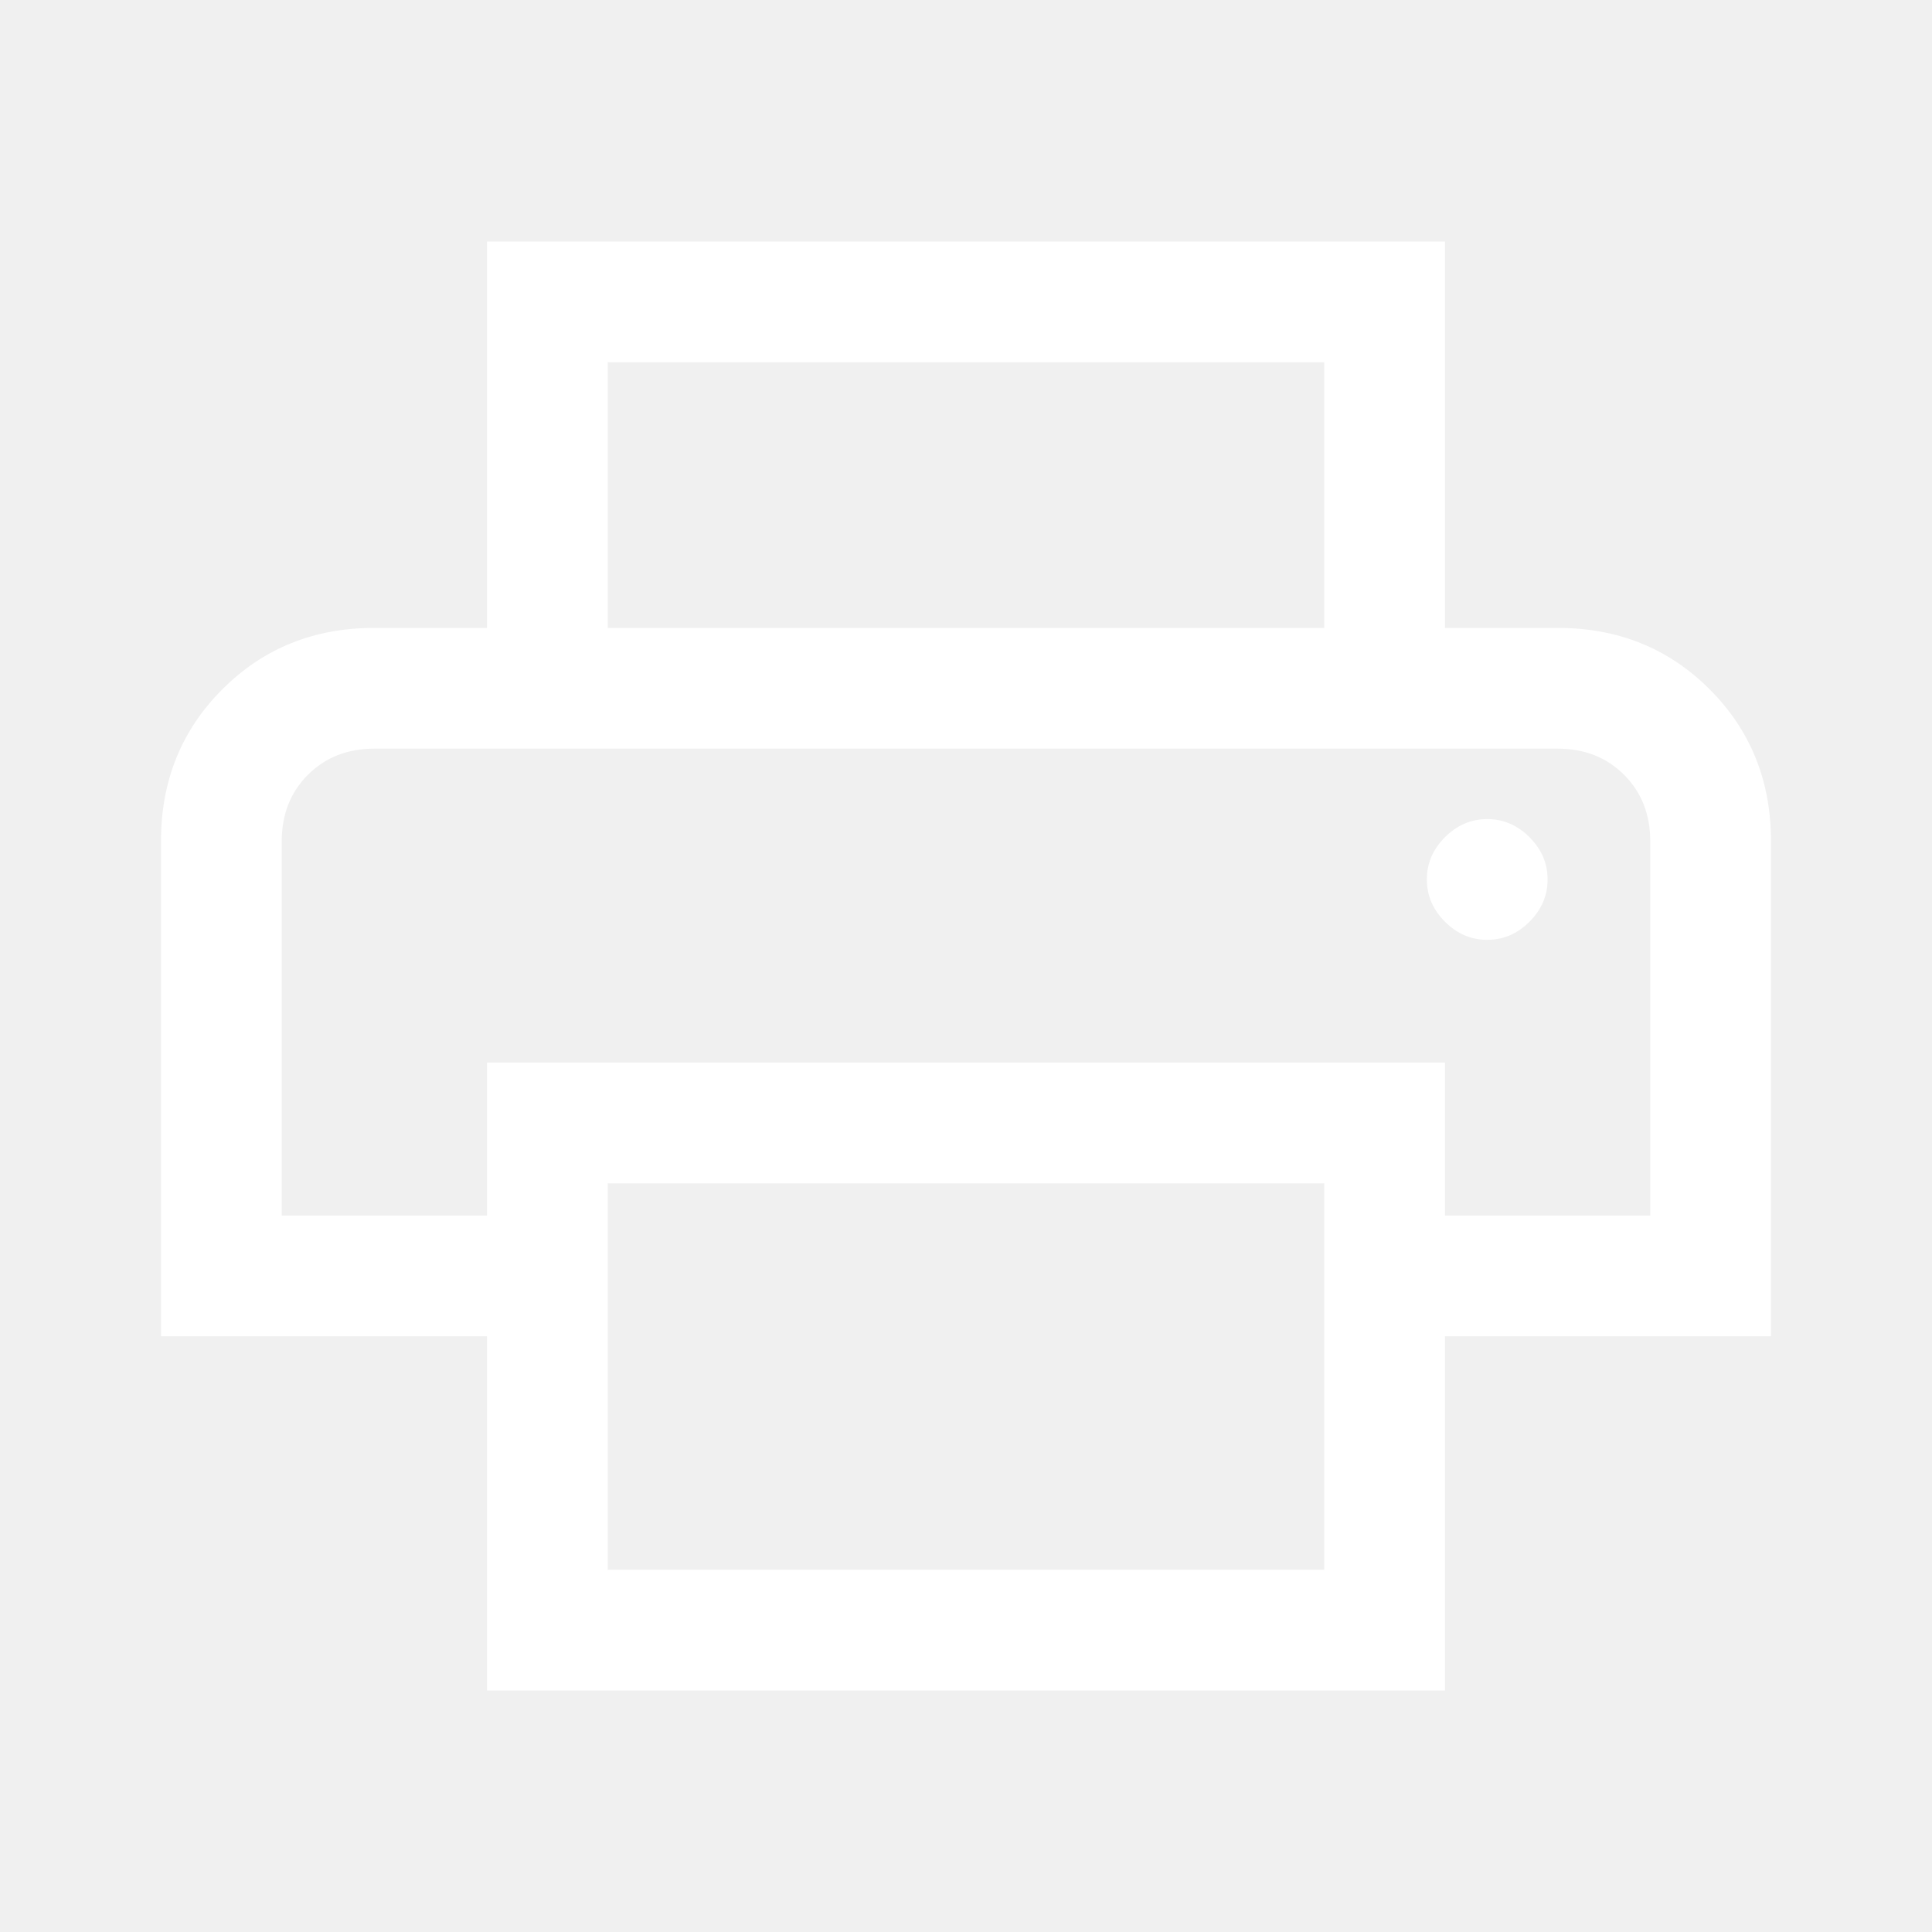
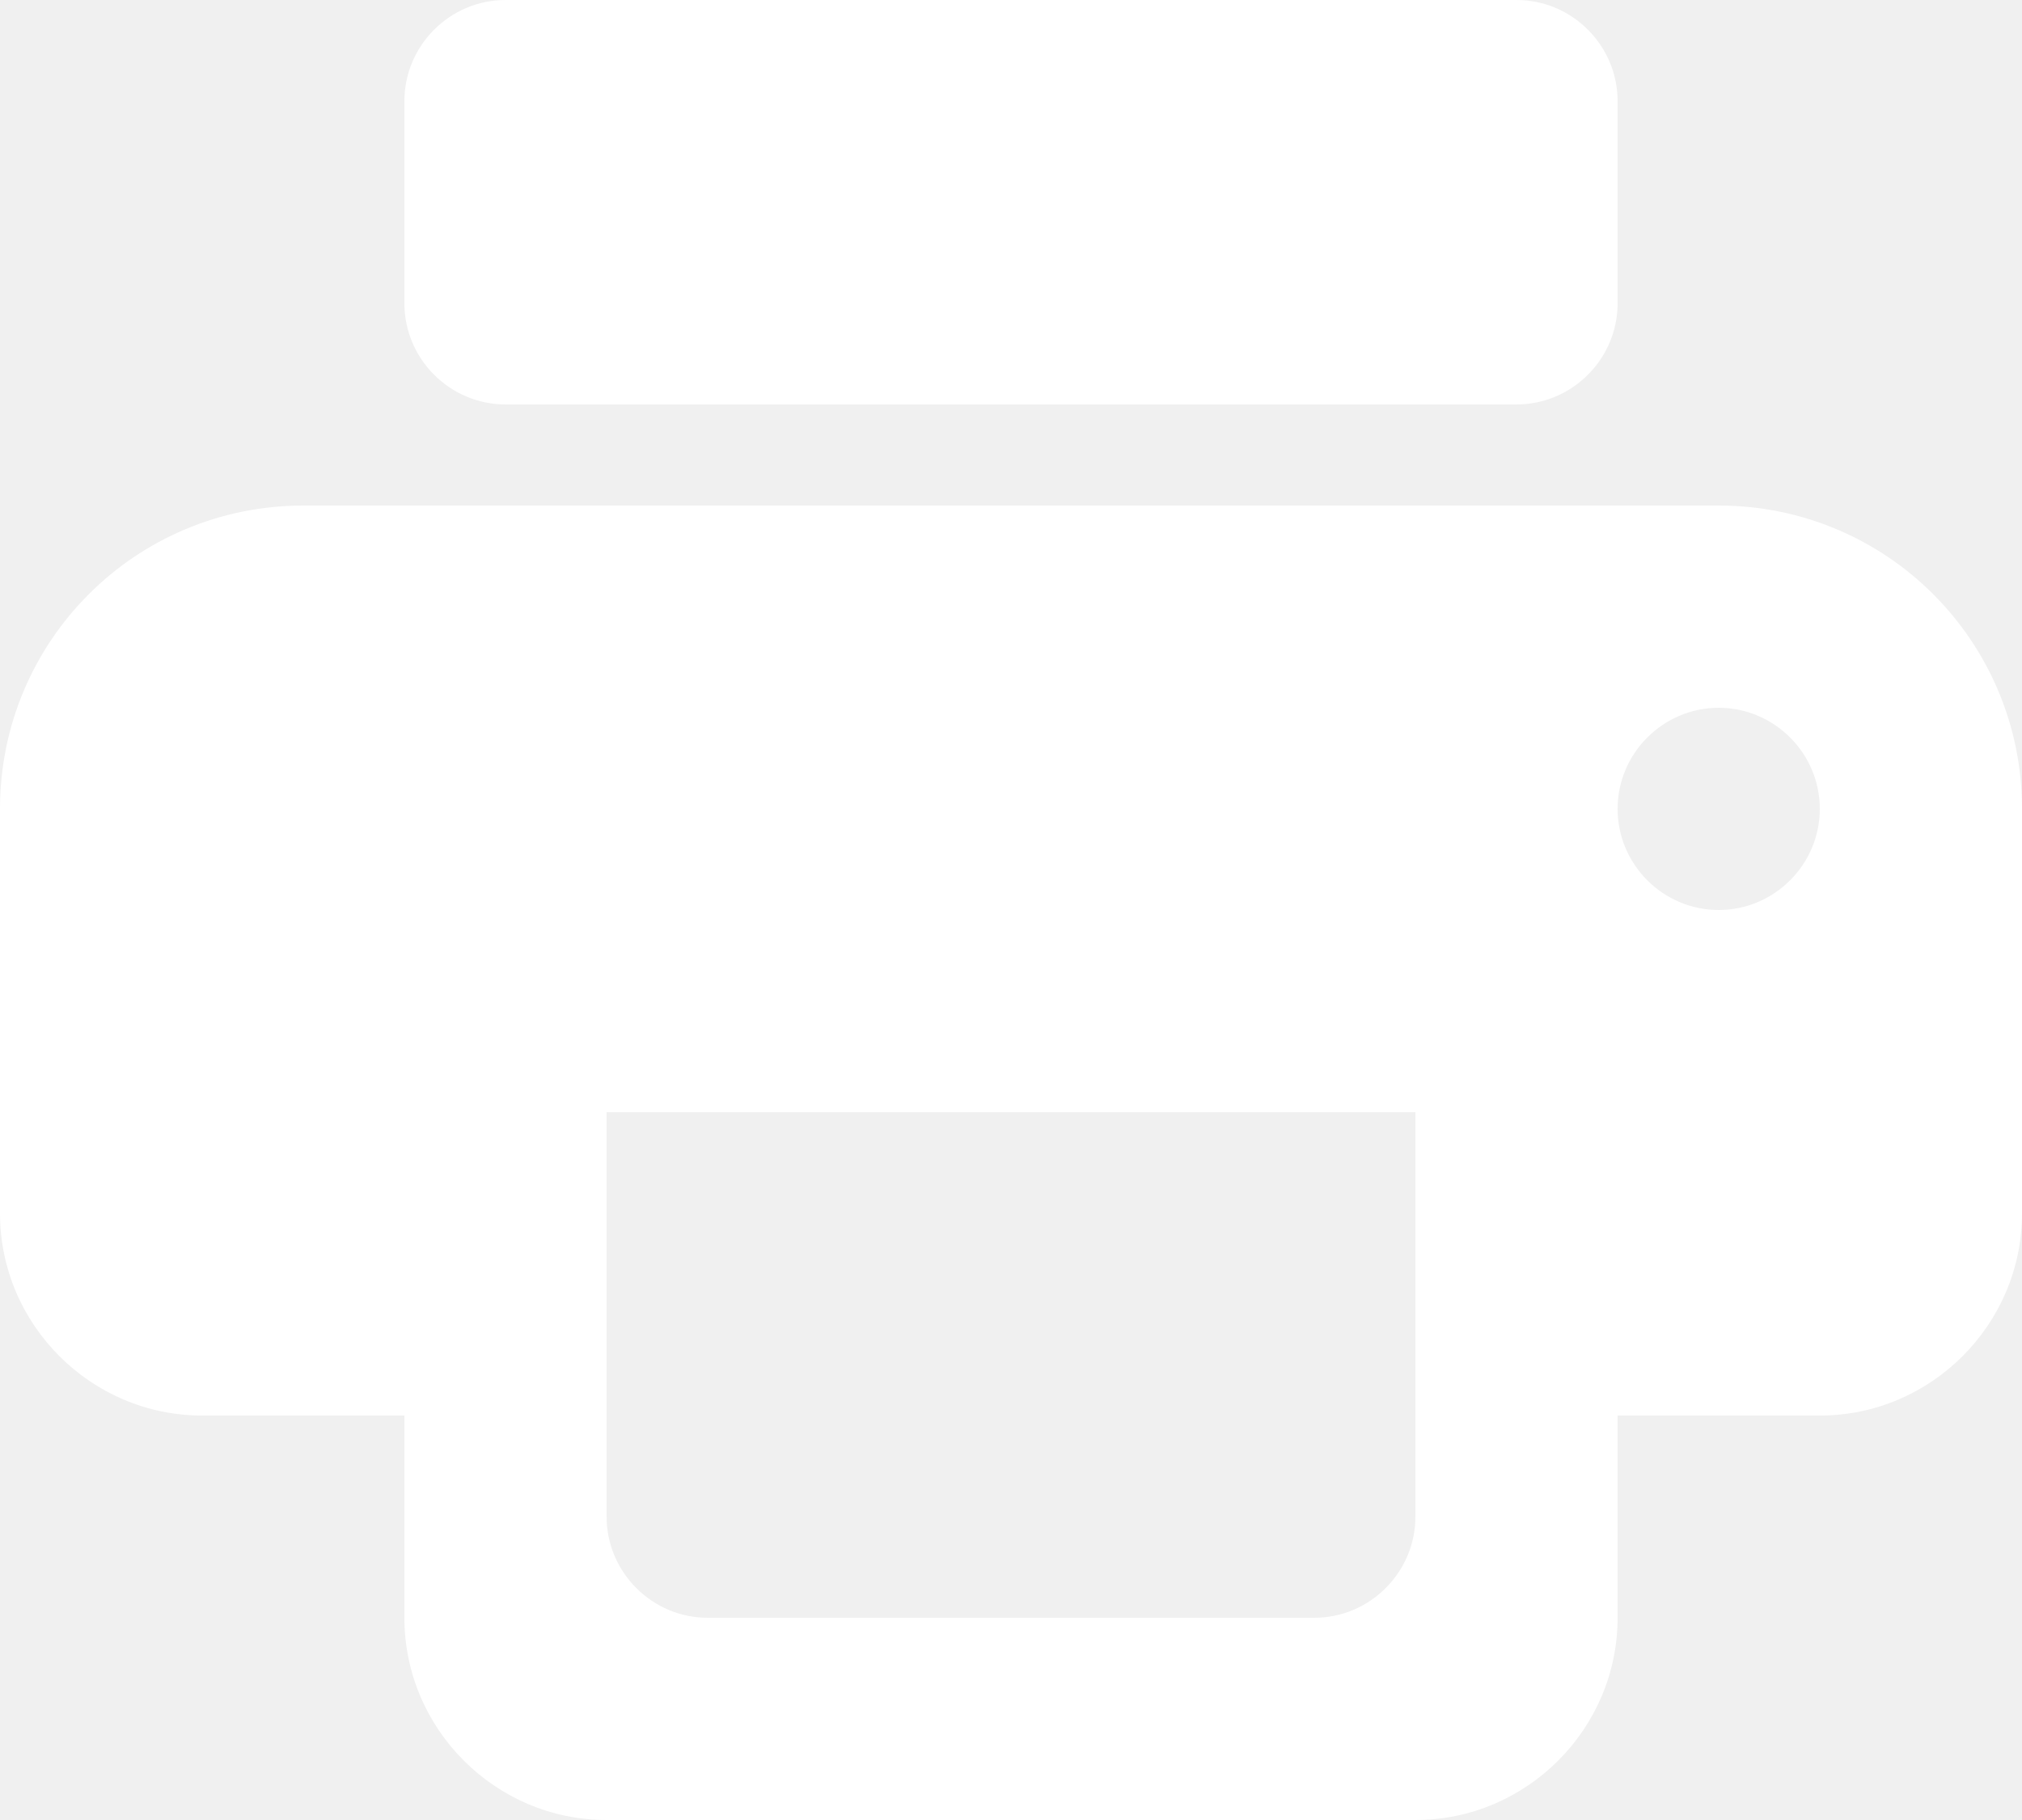
- <svg xmlns="http://www.w3.org/2000/svg" width="98" height="98" viewBox="0 0 98 98" fill="none">
-   <path d="M67.17 31.85V18.375H30.828V31.85H24.703V12.25H73.295V31.85H67.17ZM14.291 37.975H83.708H24.703H14.291ZM75.439 47.673C76.256 47.673 76.97 47.367 77.583 46.754C78.195 46.142 78.501 45.427 78.501 44.61C78.501 43.794 78.195 43.079 77.583 42.467C76.97 41.854 76.256 41.548 75.439 41.548C74.622 41.548 73.908 41.854 73.295 42.467C72.683 43.079 72.376 43.794 72.376 44.61C72.376 45.427 72.683 46.142 73.295 46.754C73.908 47.367 74.622 47.673 75.439 47.673ZM67.17 79.625V60.025H30.828V79.625H67.17ZM73.295 85.75H24.703V67.783H8.166V42.671C8.166 39.608 9.204 37.039 11.28 34.964C13.355 32.888 15.924 31.85 18.987 31.85H79.012C82.074 31.85 84.643 32.888 86.719 34.964C88.795 37.039 89.833 39.608 89.833 42.671V67.783H73.295V85.75ZM83.708 61.658V42.671C83.708 41.31 83.265 40.187 82.381 39.302C81.496 38.417 80.373 37.975 79.012 37.975H18.987C17.626 37.975 16.503 38.417 15.618 39.302C14.733 40.187 14.291 41.31 14.291 42.671V61.658H24.703V53.9H73.295V61.658H83.708Z" fill="white" />
+ <svg xmlns="http://www.w3.org/2000/svg" width="20" height="18" viewBox="0 0 20 18" fill="none">
+   <path d="M17 5H3C1.34 5 0 6.34 0 8V12C0 13.1 0.9 14 2 14H4V16C4 17.1 4.9 18 6 18H14C15.1 18 16 17.1 16 16V14H18C19.1 14 20 13.1 20 12V8C20 6.34 18.66 5 17 5ZM13 16H7C6.45 16 6 15.55 6 15V11H14V15C14 15.55 13.55 16 13 16ZM17 9C16.45 9 16 8.55 16 8C16 7.45 16.45 7 17 7C17.55 7 18 7.45 18 8C18 8.55 17.55 9 17 9ZM15 0H5C4.45 0 4 0.45 4 1V3C4 3.55 4.45 4 5 4H15C15.55 4 16 3.55 16 3V1C16 0.45 15.55 0 15 0Z" fill="white" />
</svg>
